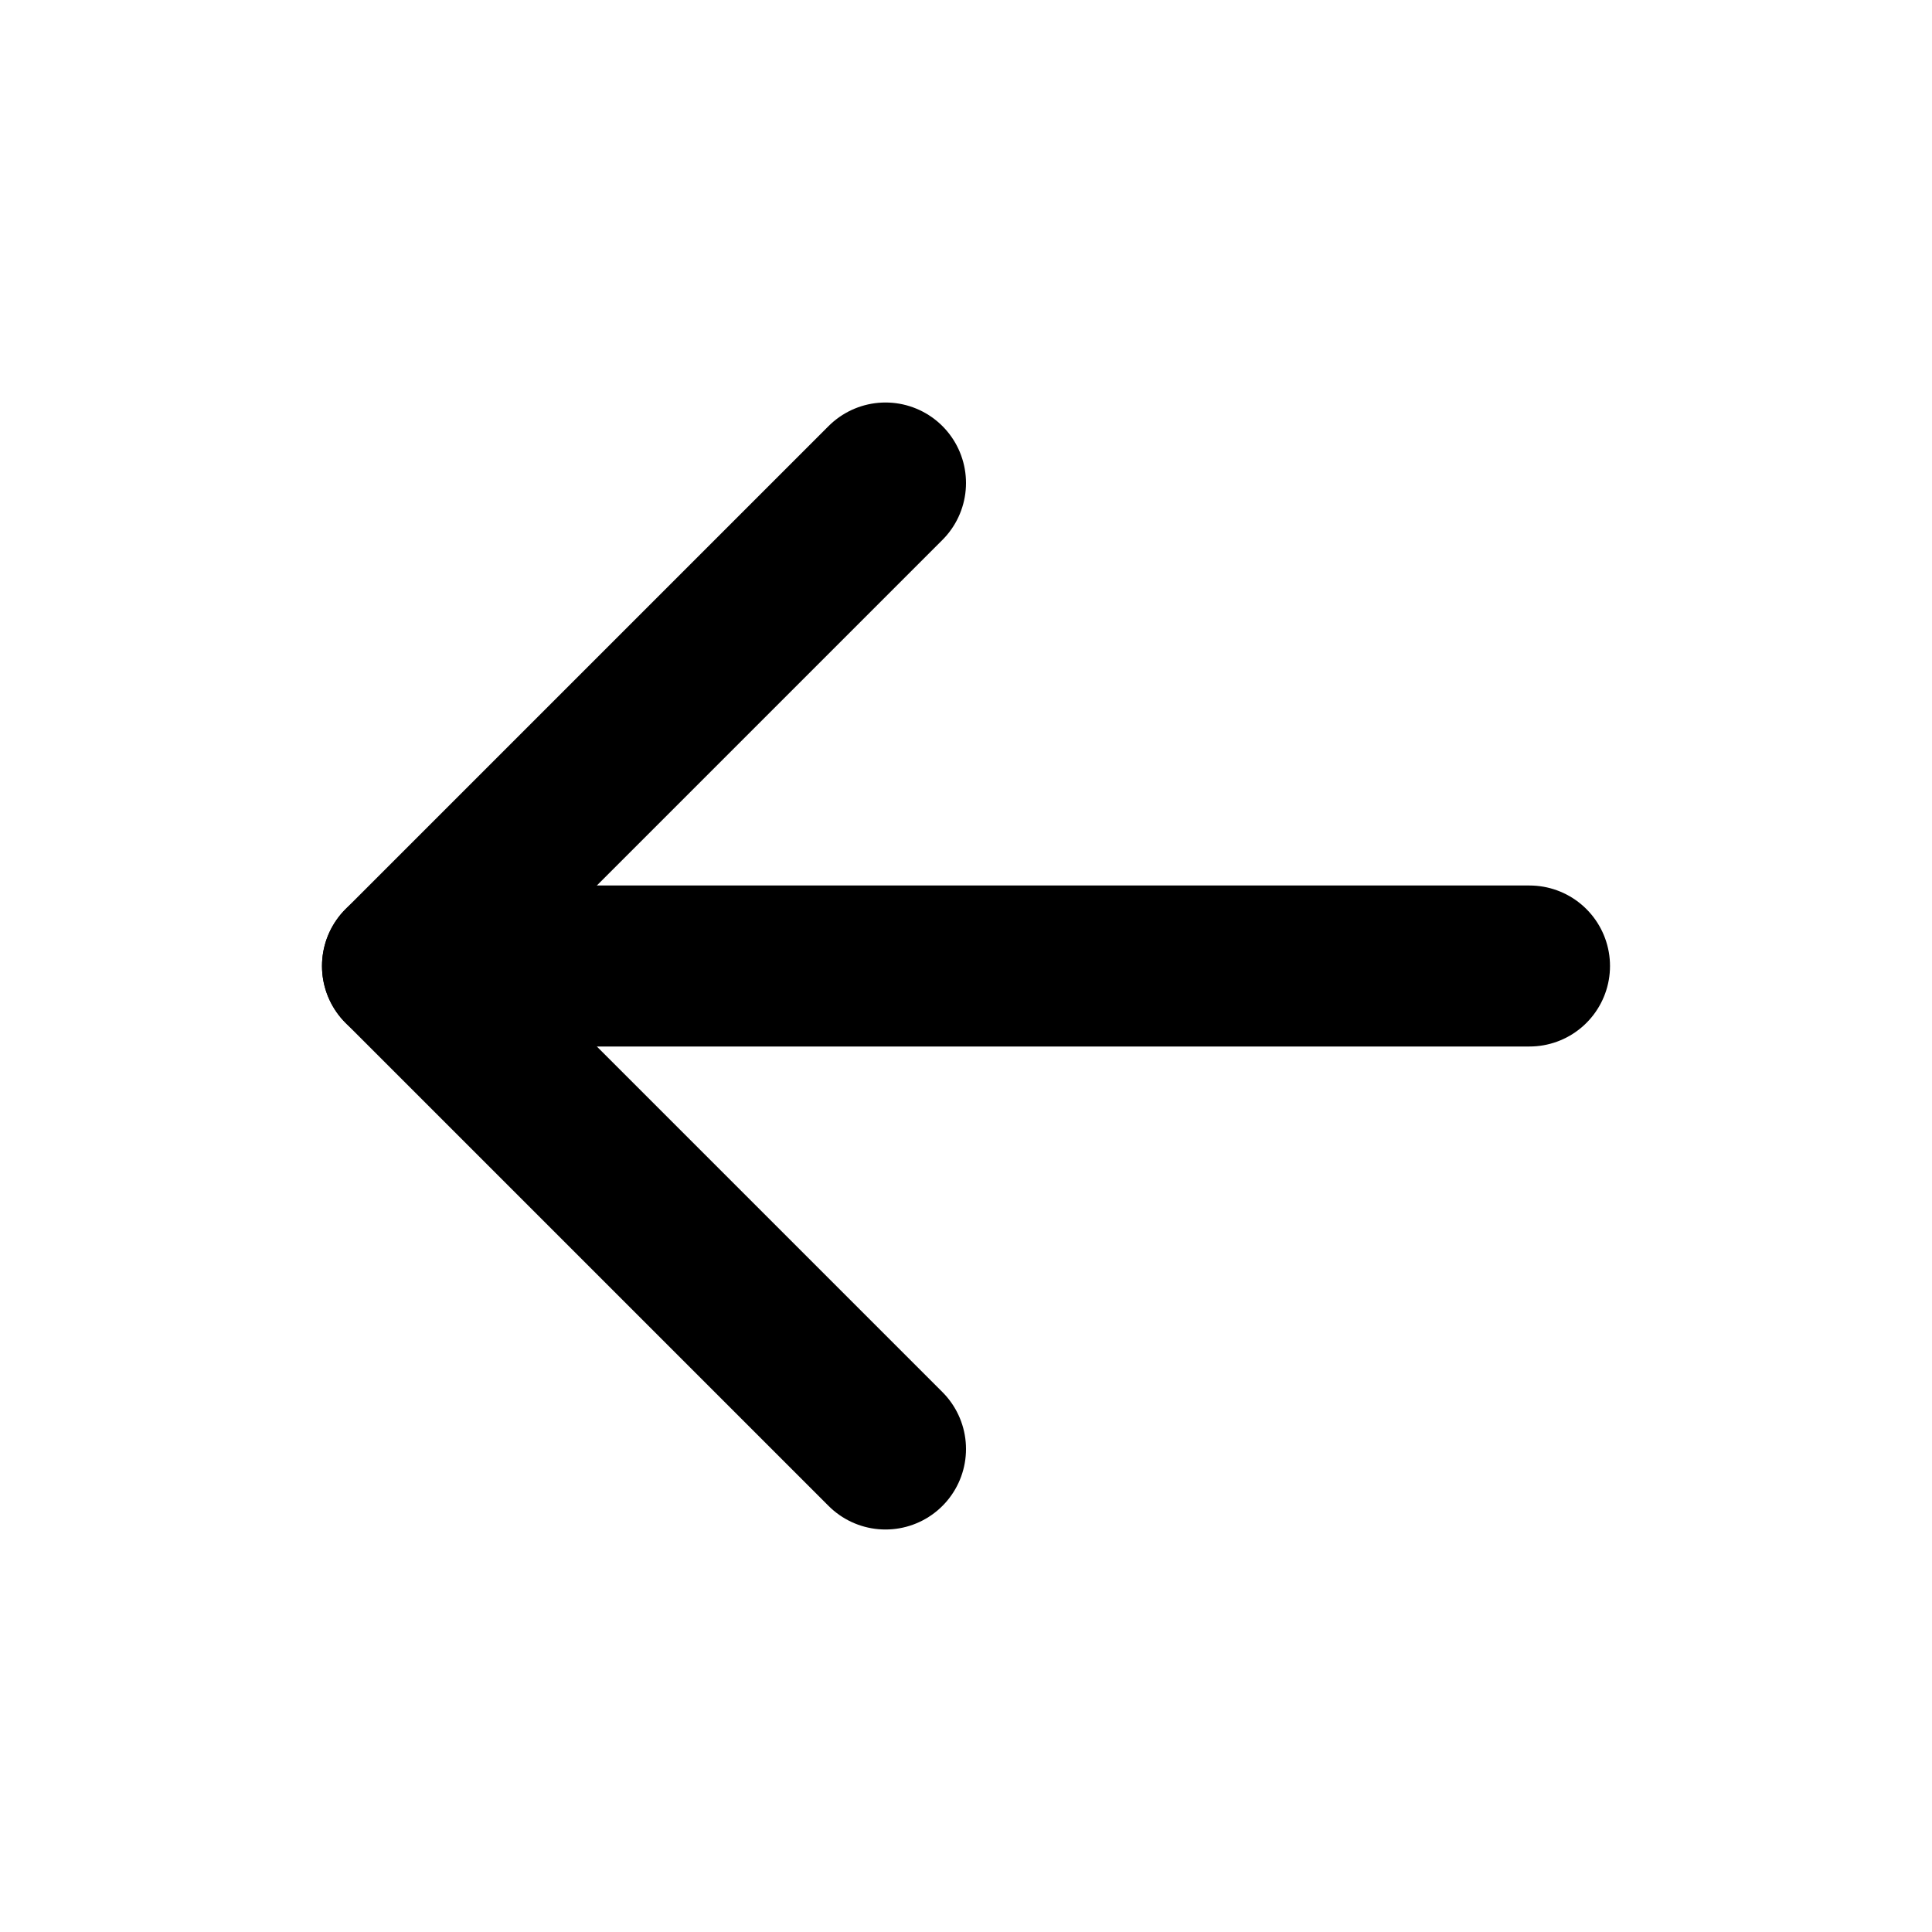
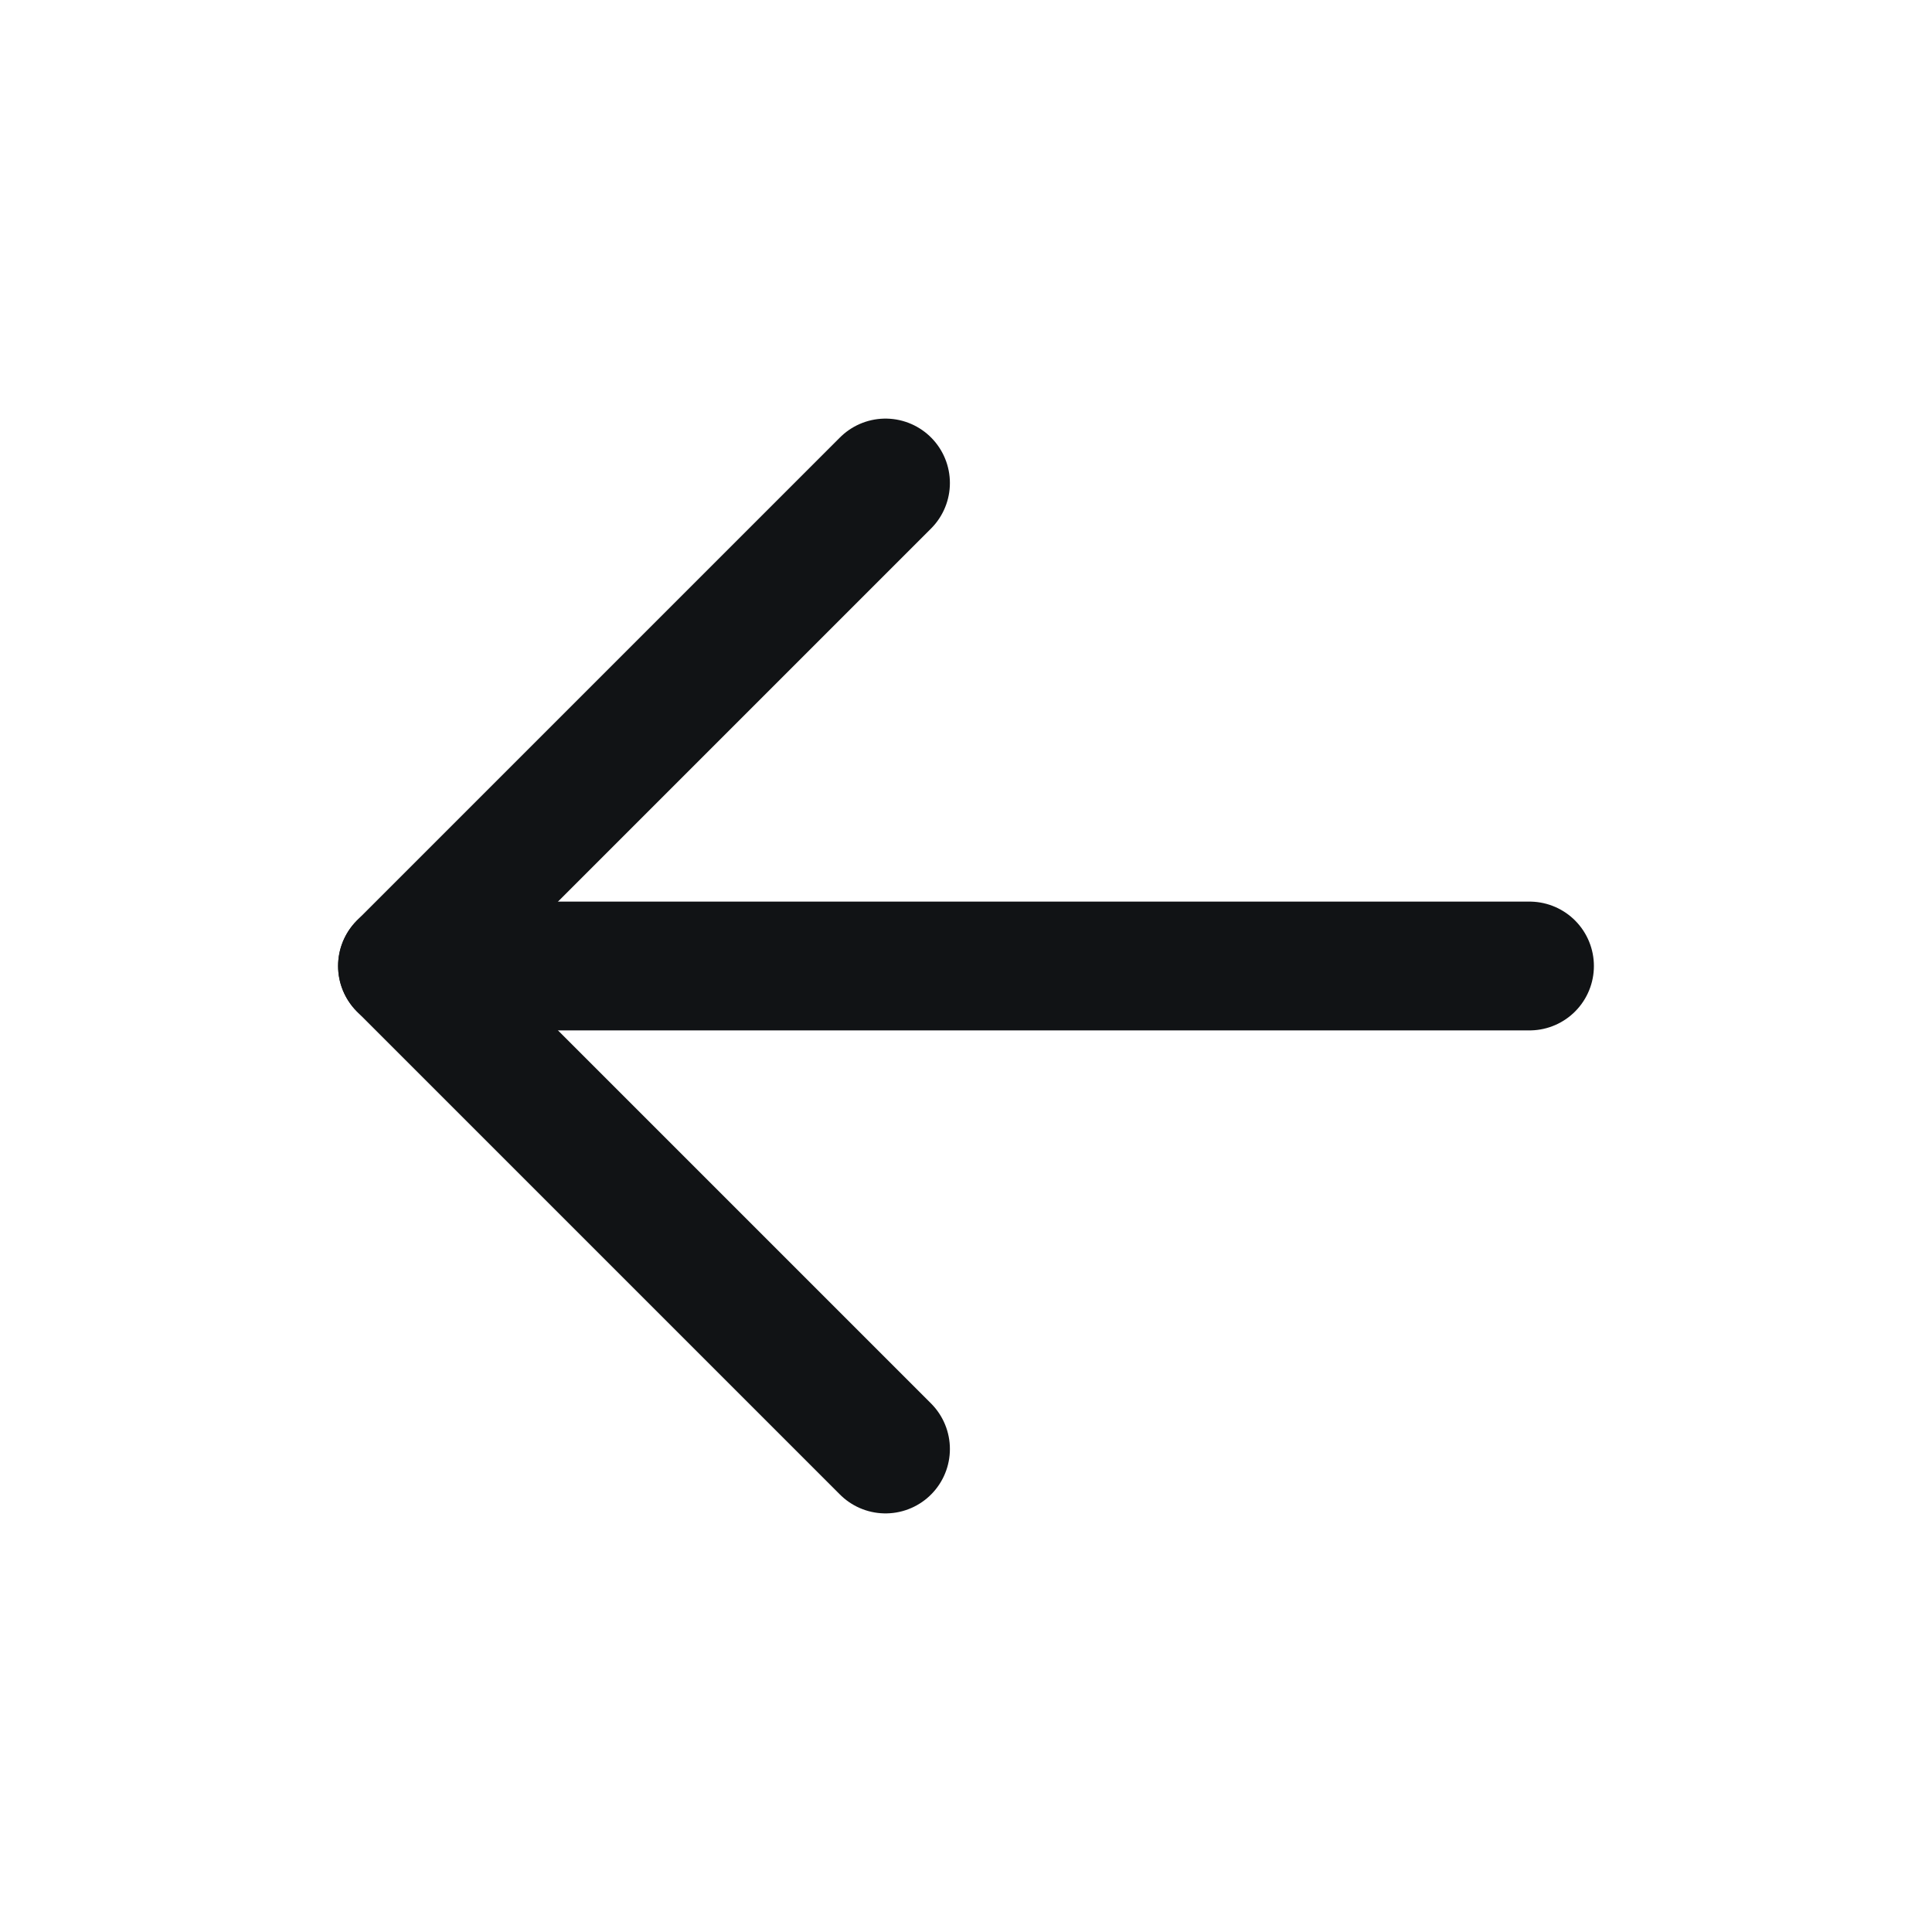
- <svg xmlns="http://www.w3.org/2000/svg" viewBox="0 0 24 24" width="24" height="24" fill="none" stroke="currentColor" stroke-width="2" stroke-linecap="round" stroke-linejoin="round">
+ <svg xmlns="http://www.w3.org/2000/svg" viewBox="0 0 24 24" width="24" height="24" fill="none" stroke="#111315" stroke-width="1.6" stroke-linecap="round" stroke-linejoin="round">
  <path d="M19 12H5" />
  <path d="M11 6l-6 6 6 6" />
</svg>
